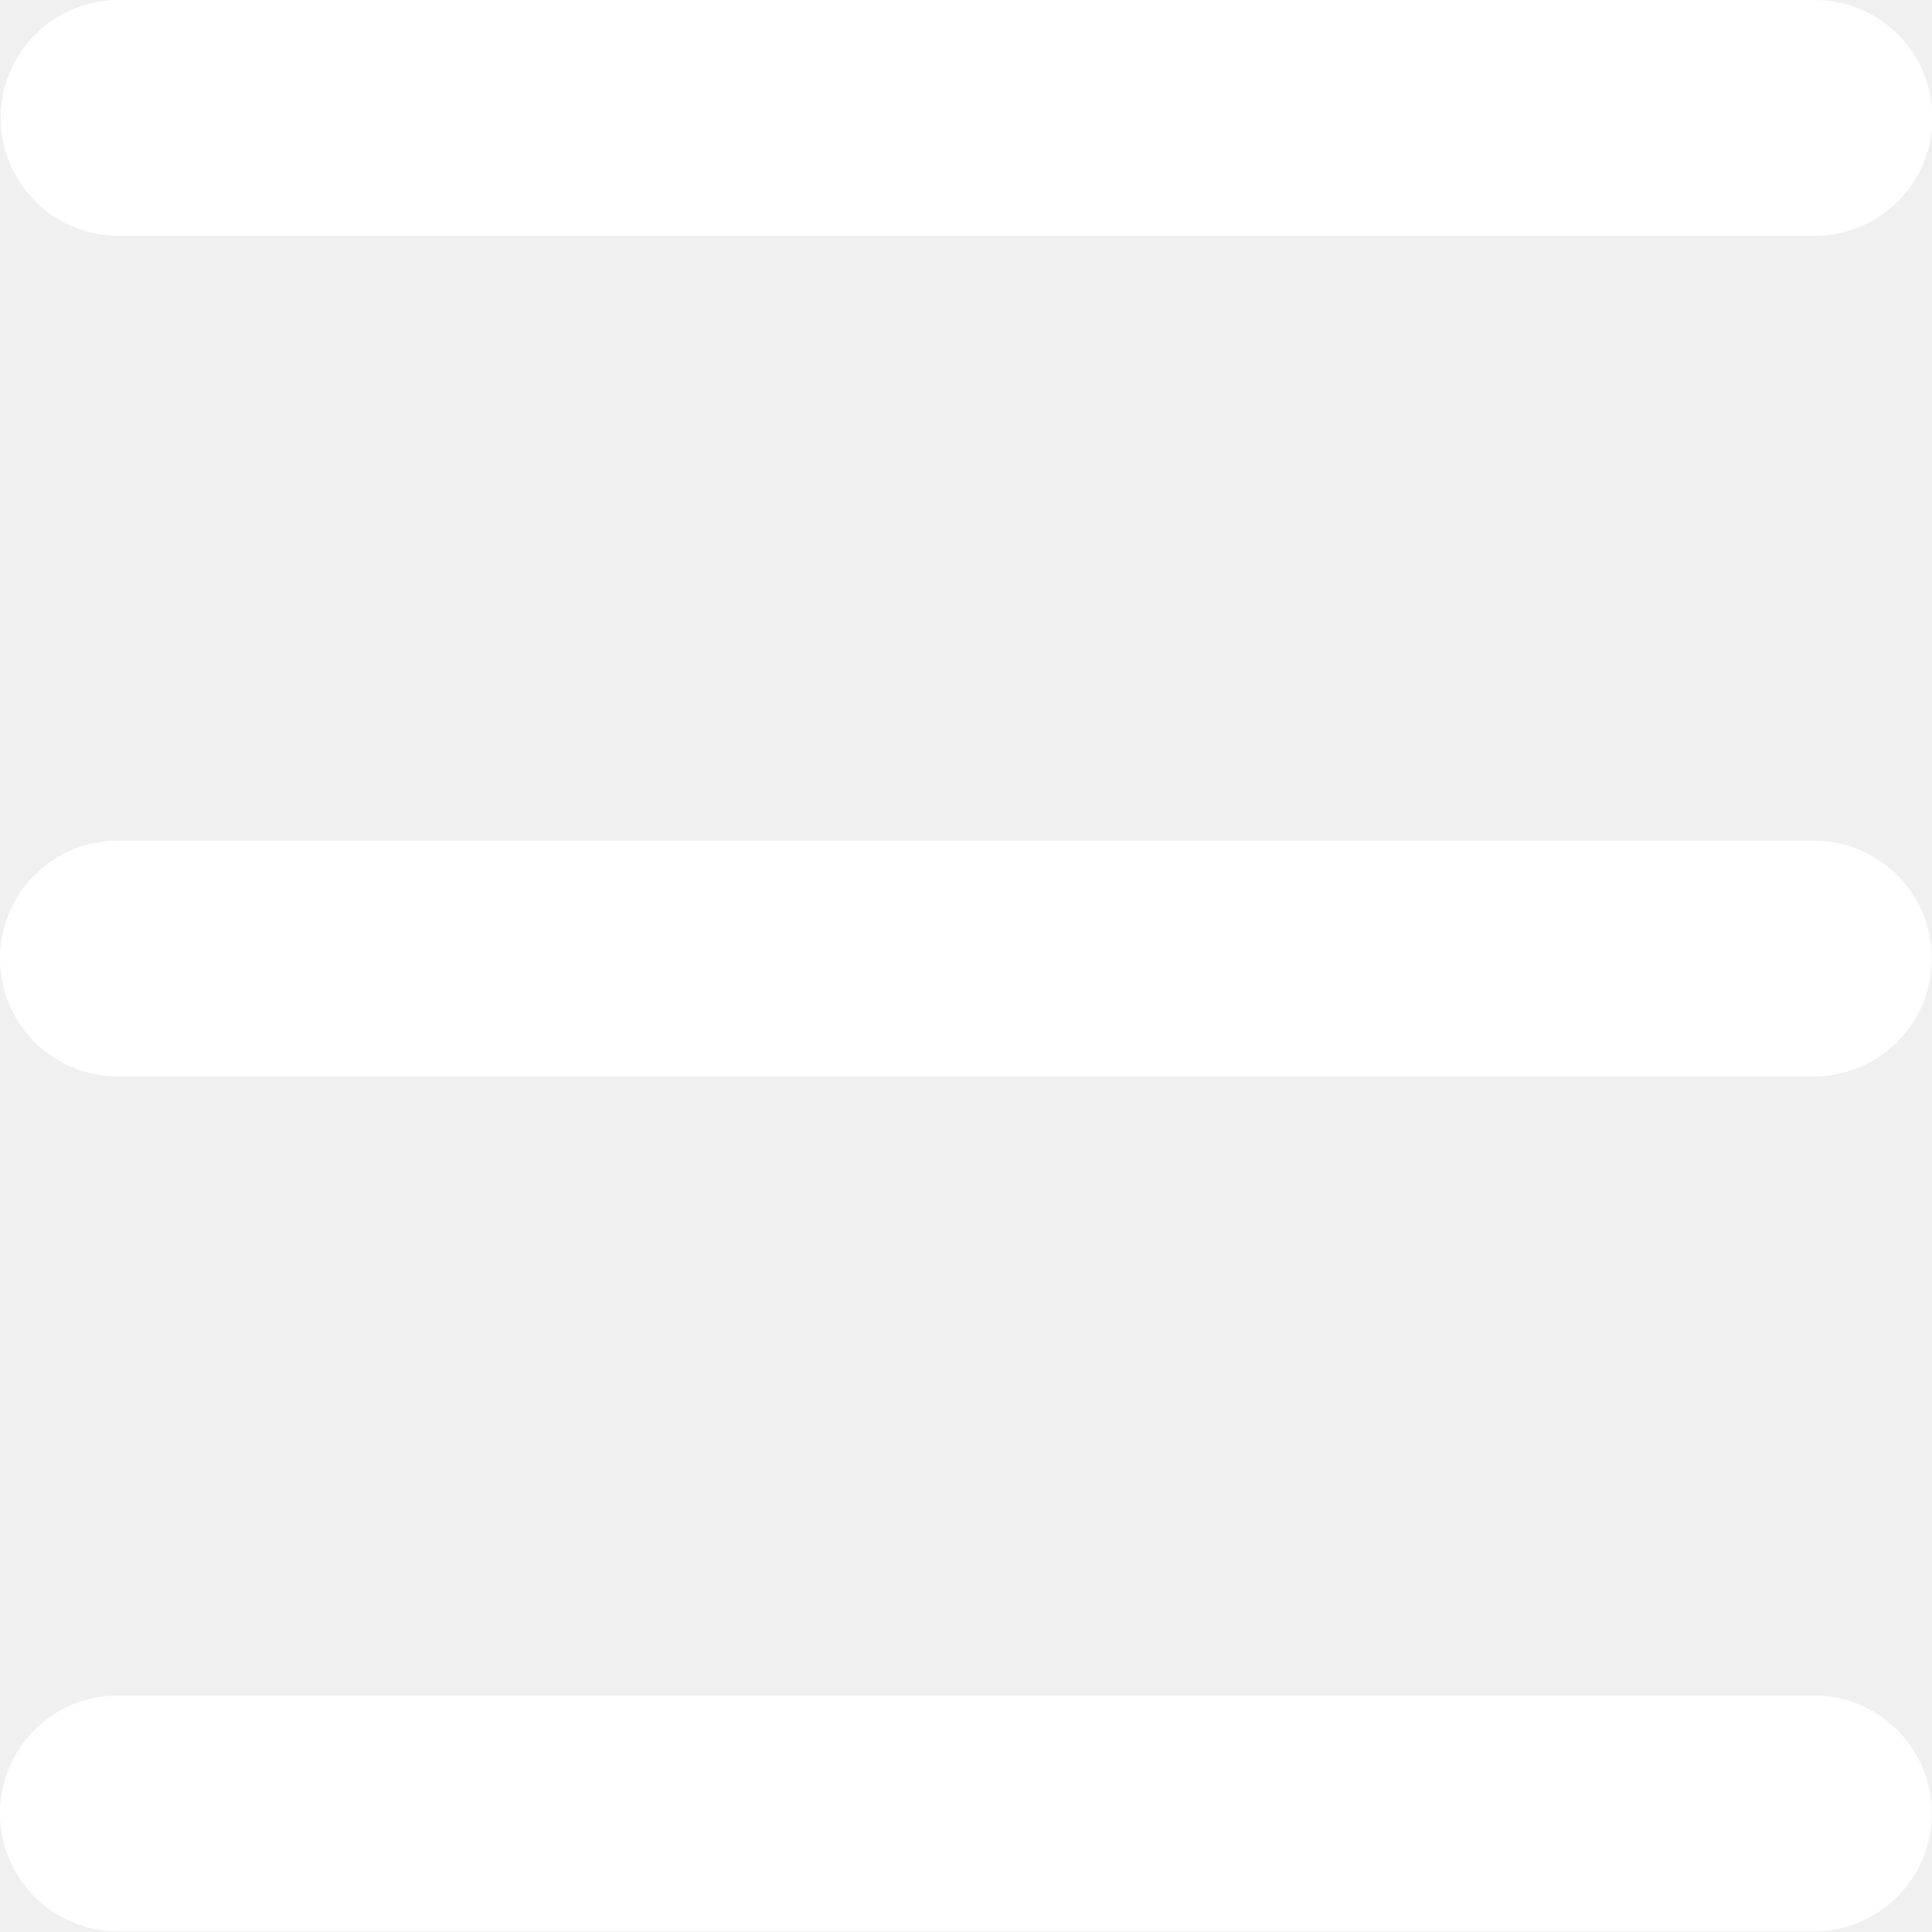
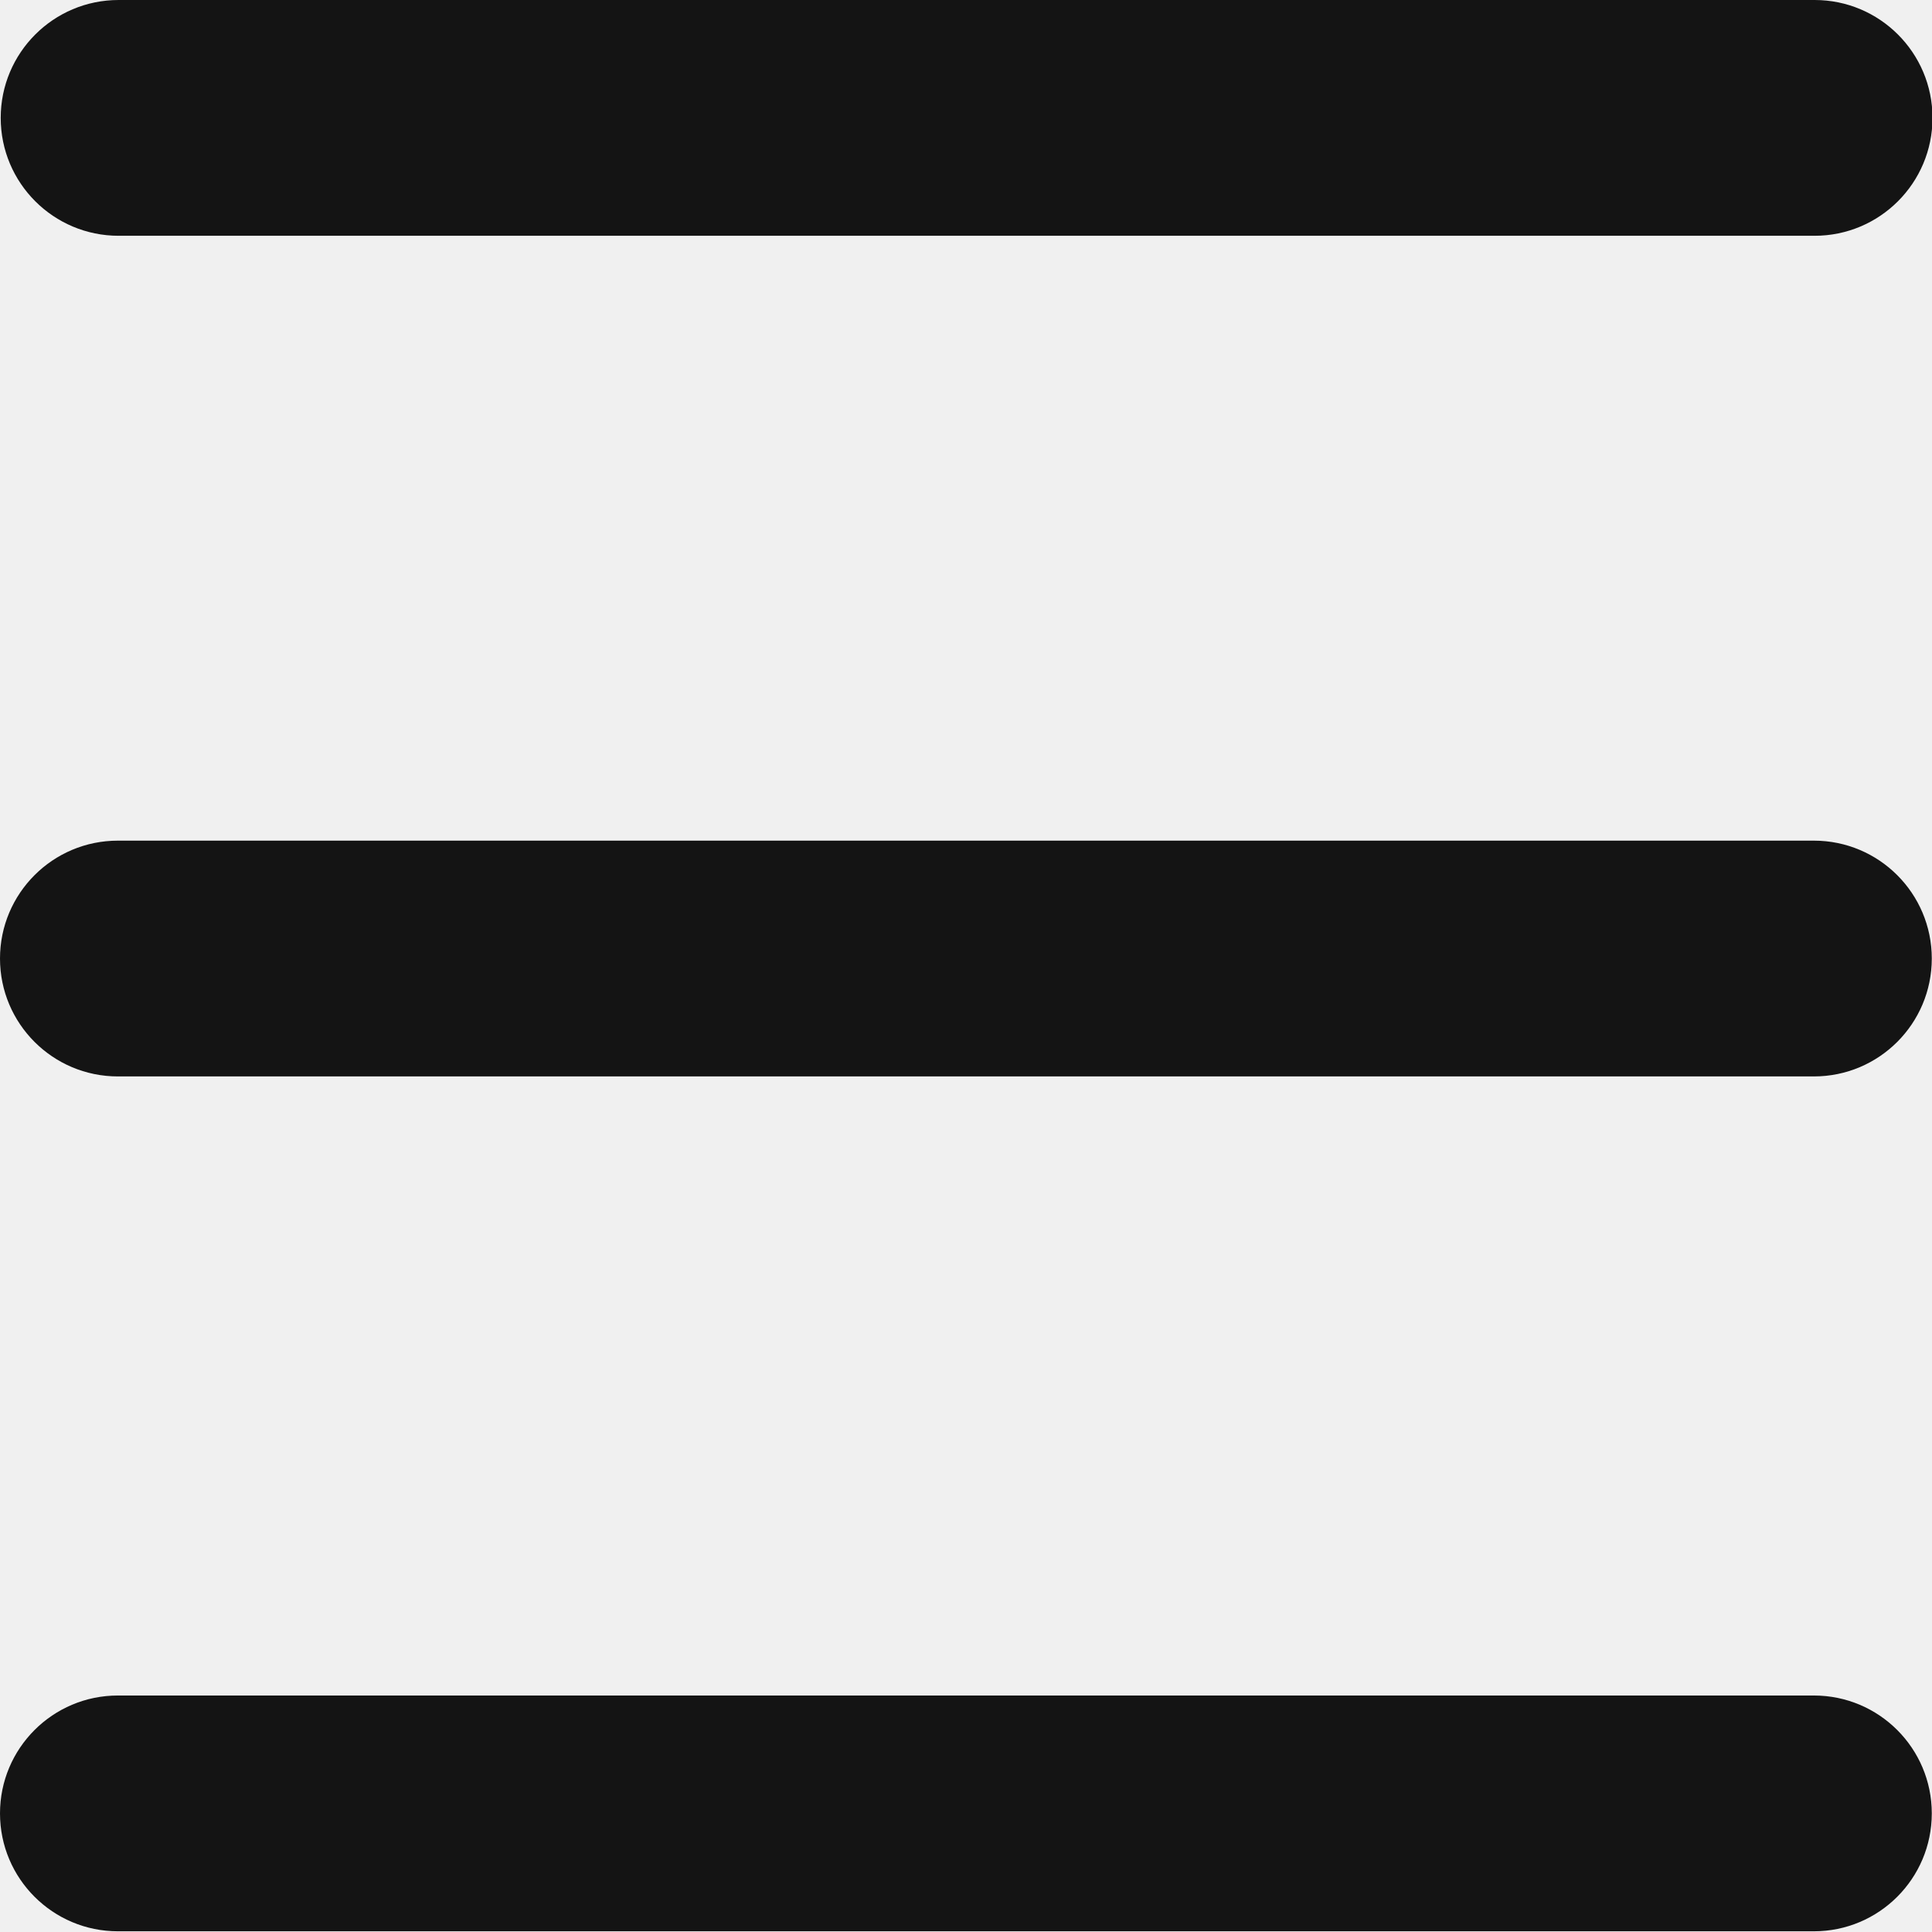
<svg xmlns="http://www.w3.org/2000/svg" width="27.188mm" height="27.186mm" version="1.1" viewBox="0 0 27.188 27.186">
-   <g transform="translate(-115.42 -157.43)" fill="#fff">
+   <g transform="translate(-115.42 -157.43)" fill="#141414">
    <rect x="115.43" y="157.43" width="27.185" height="3.318" ry="1.659" stroke-width=".355" />
    <rect x="115.42" y="181.29" width="27.185" height="3.318" ry="1.659" stroke-width=".355" />
    <rect x="115.42" y="169.26" width="27.185" height="3.318" ry="1.659" stroke-width=".355" />
  </g>
</svg>
